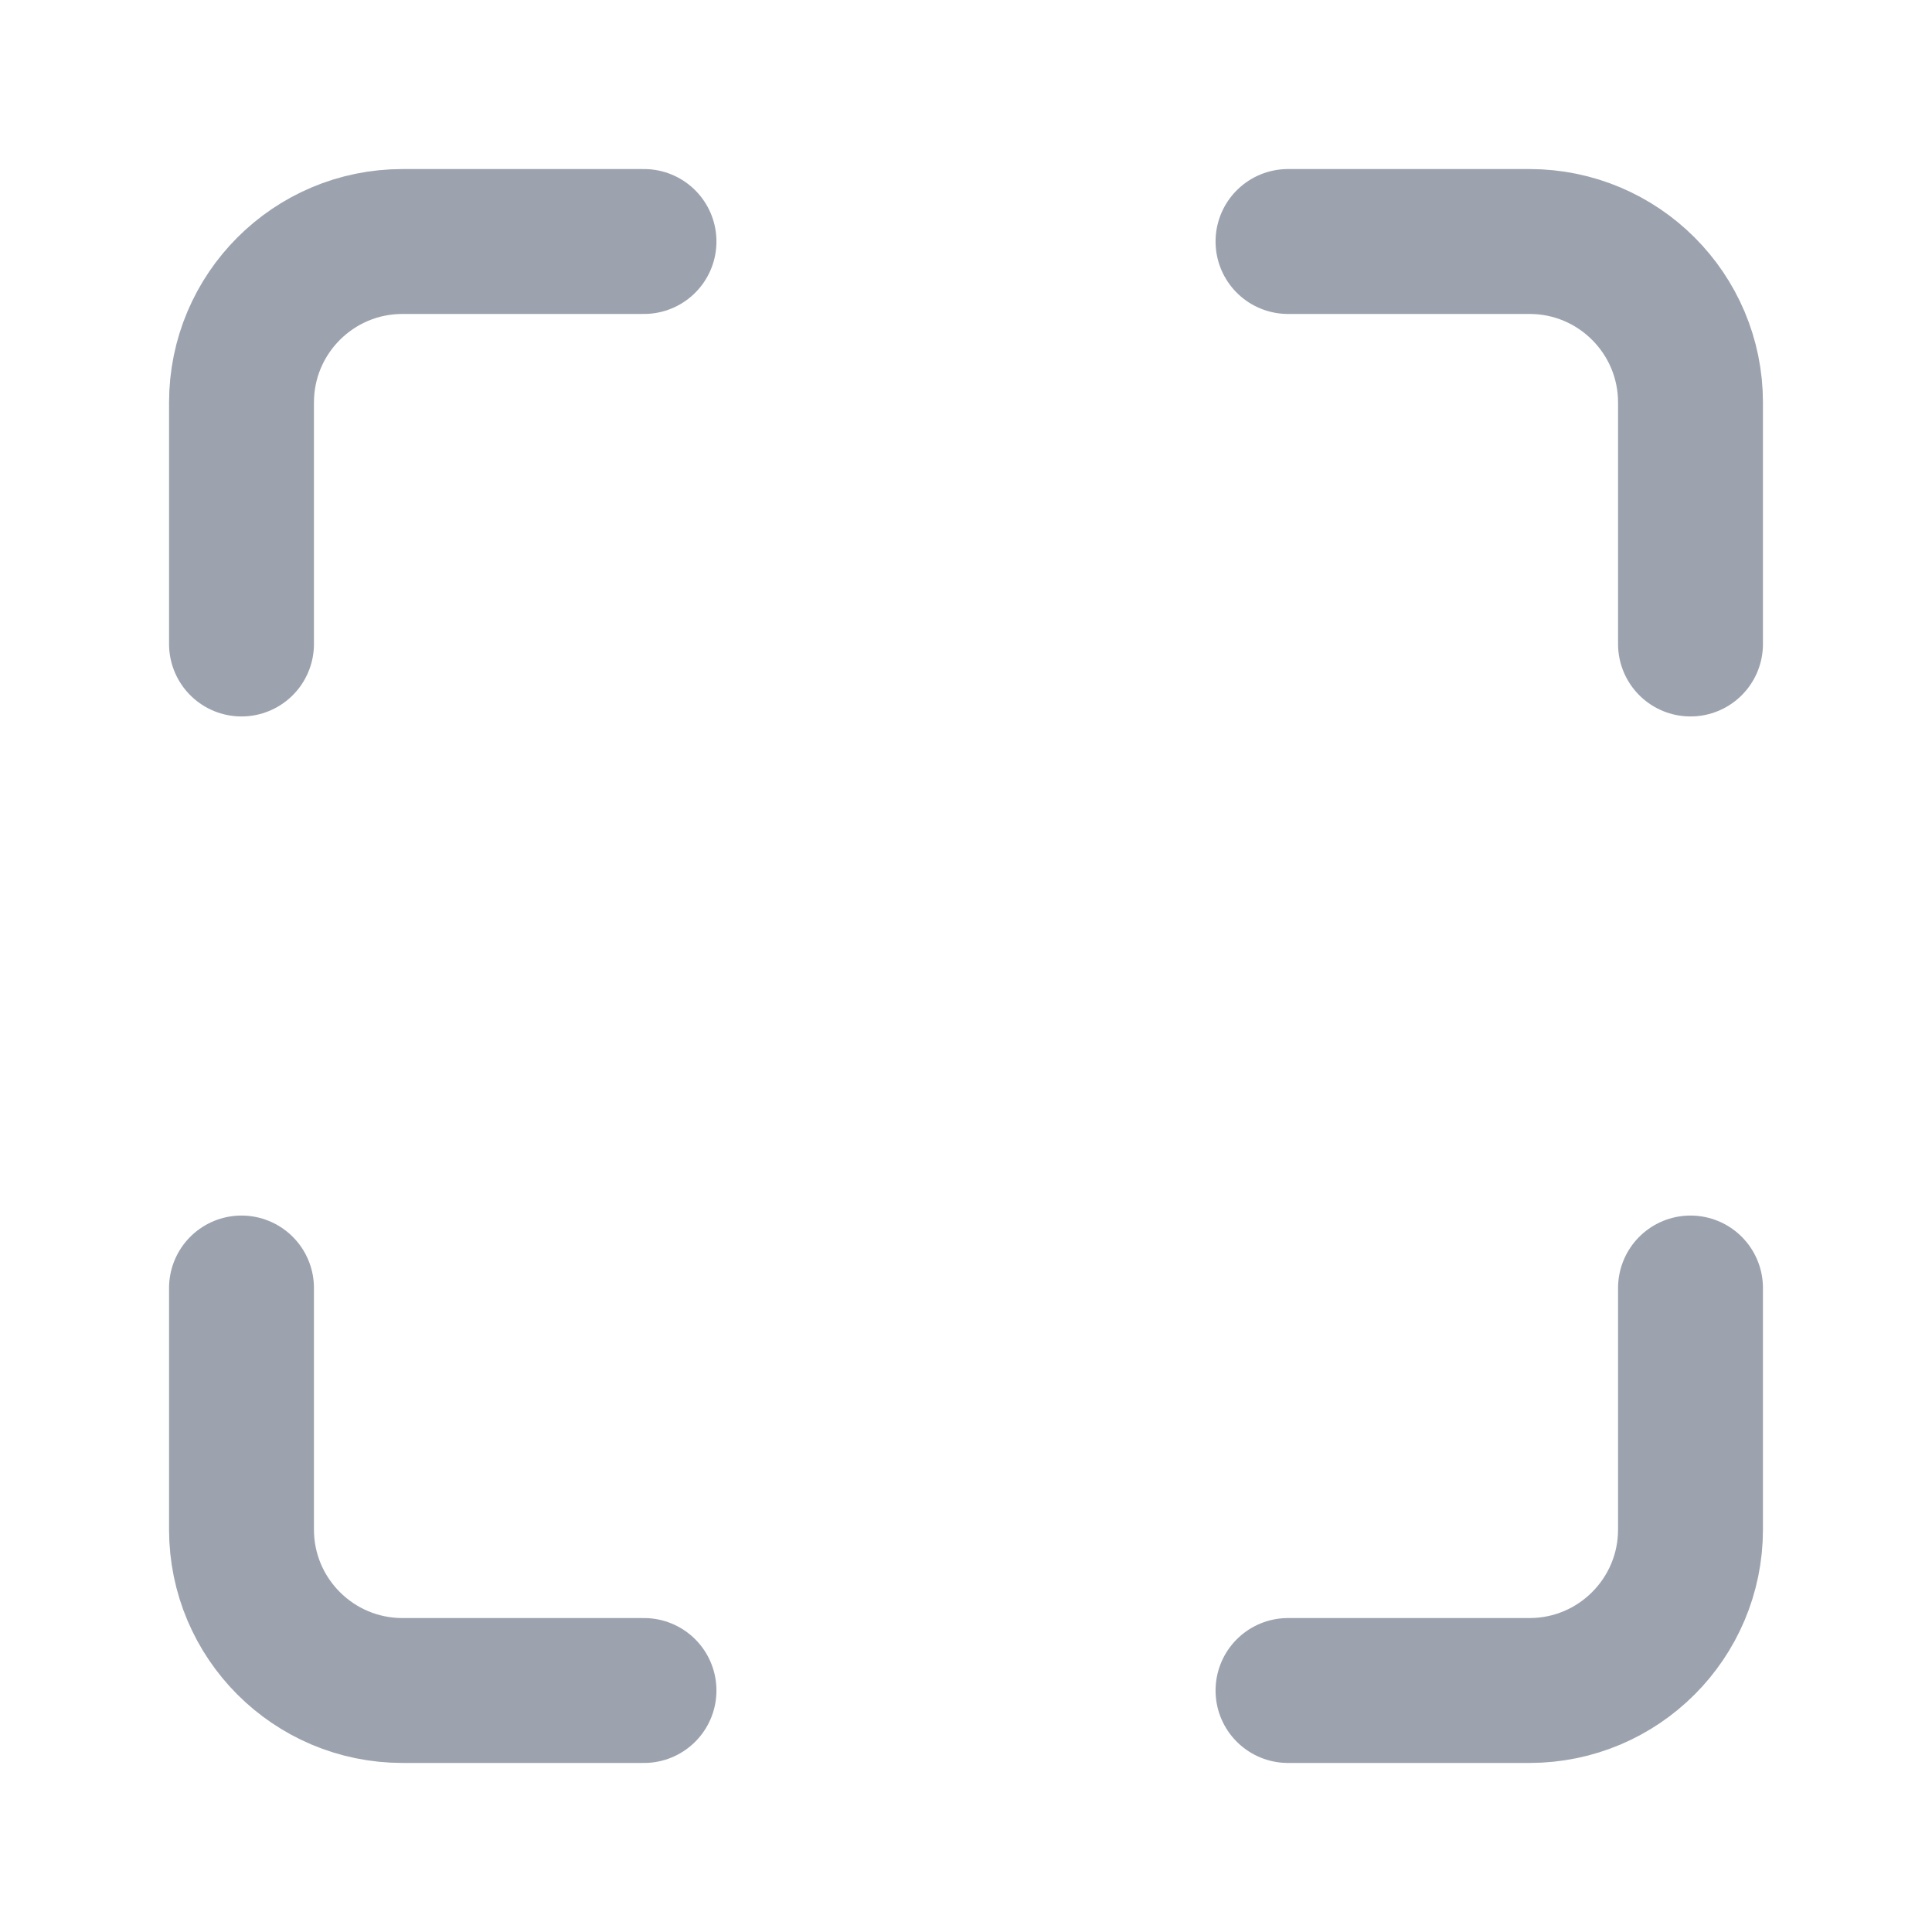
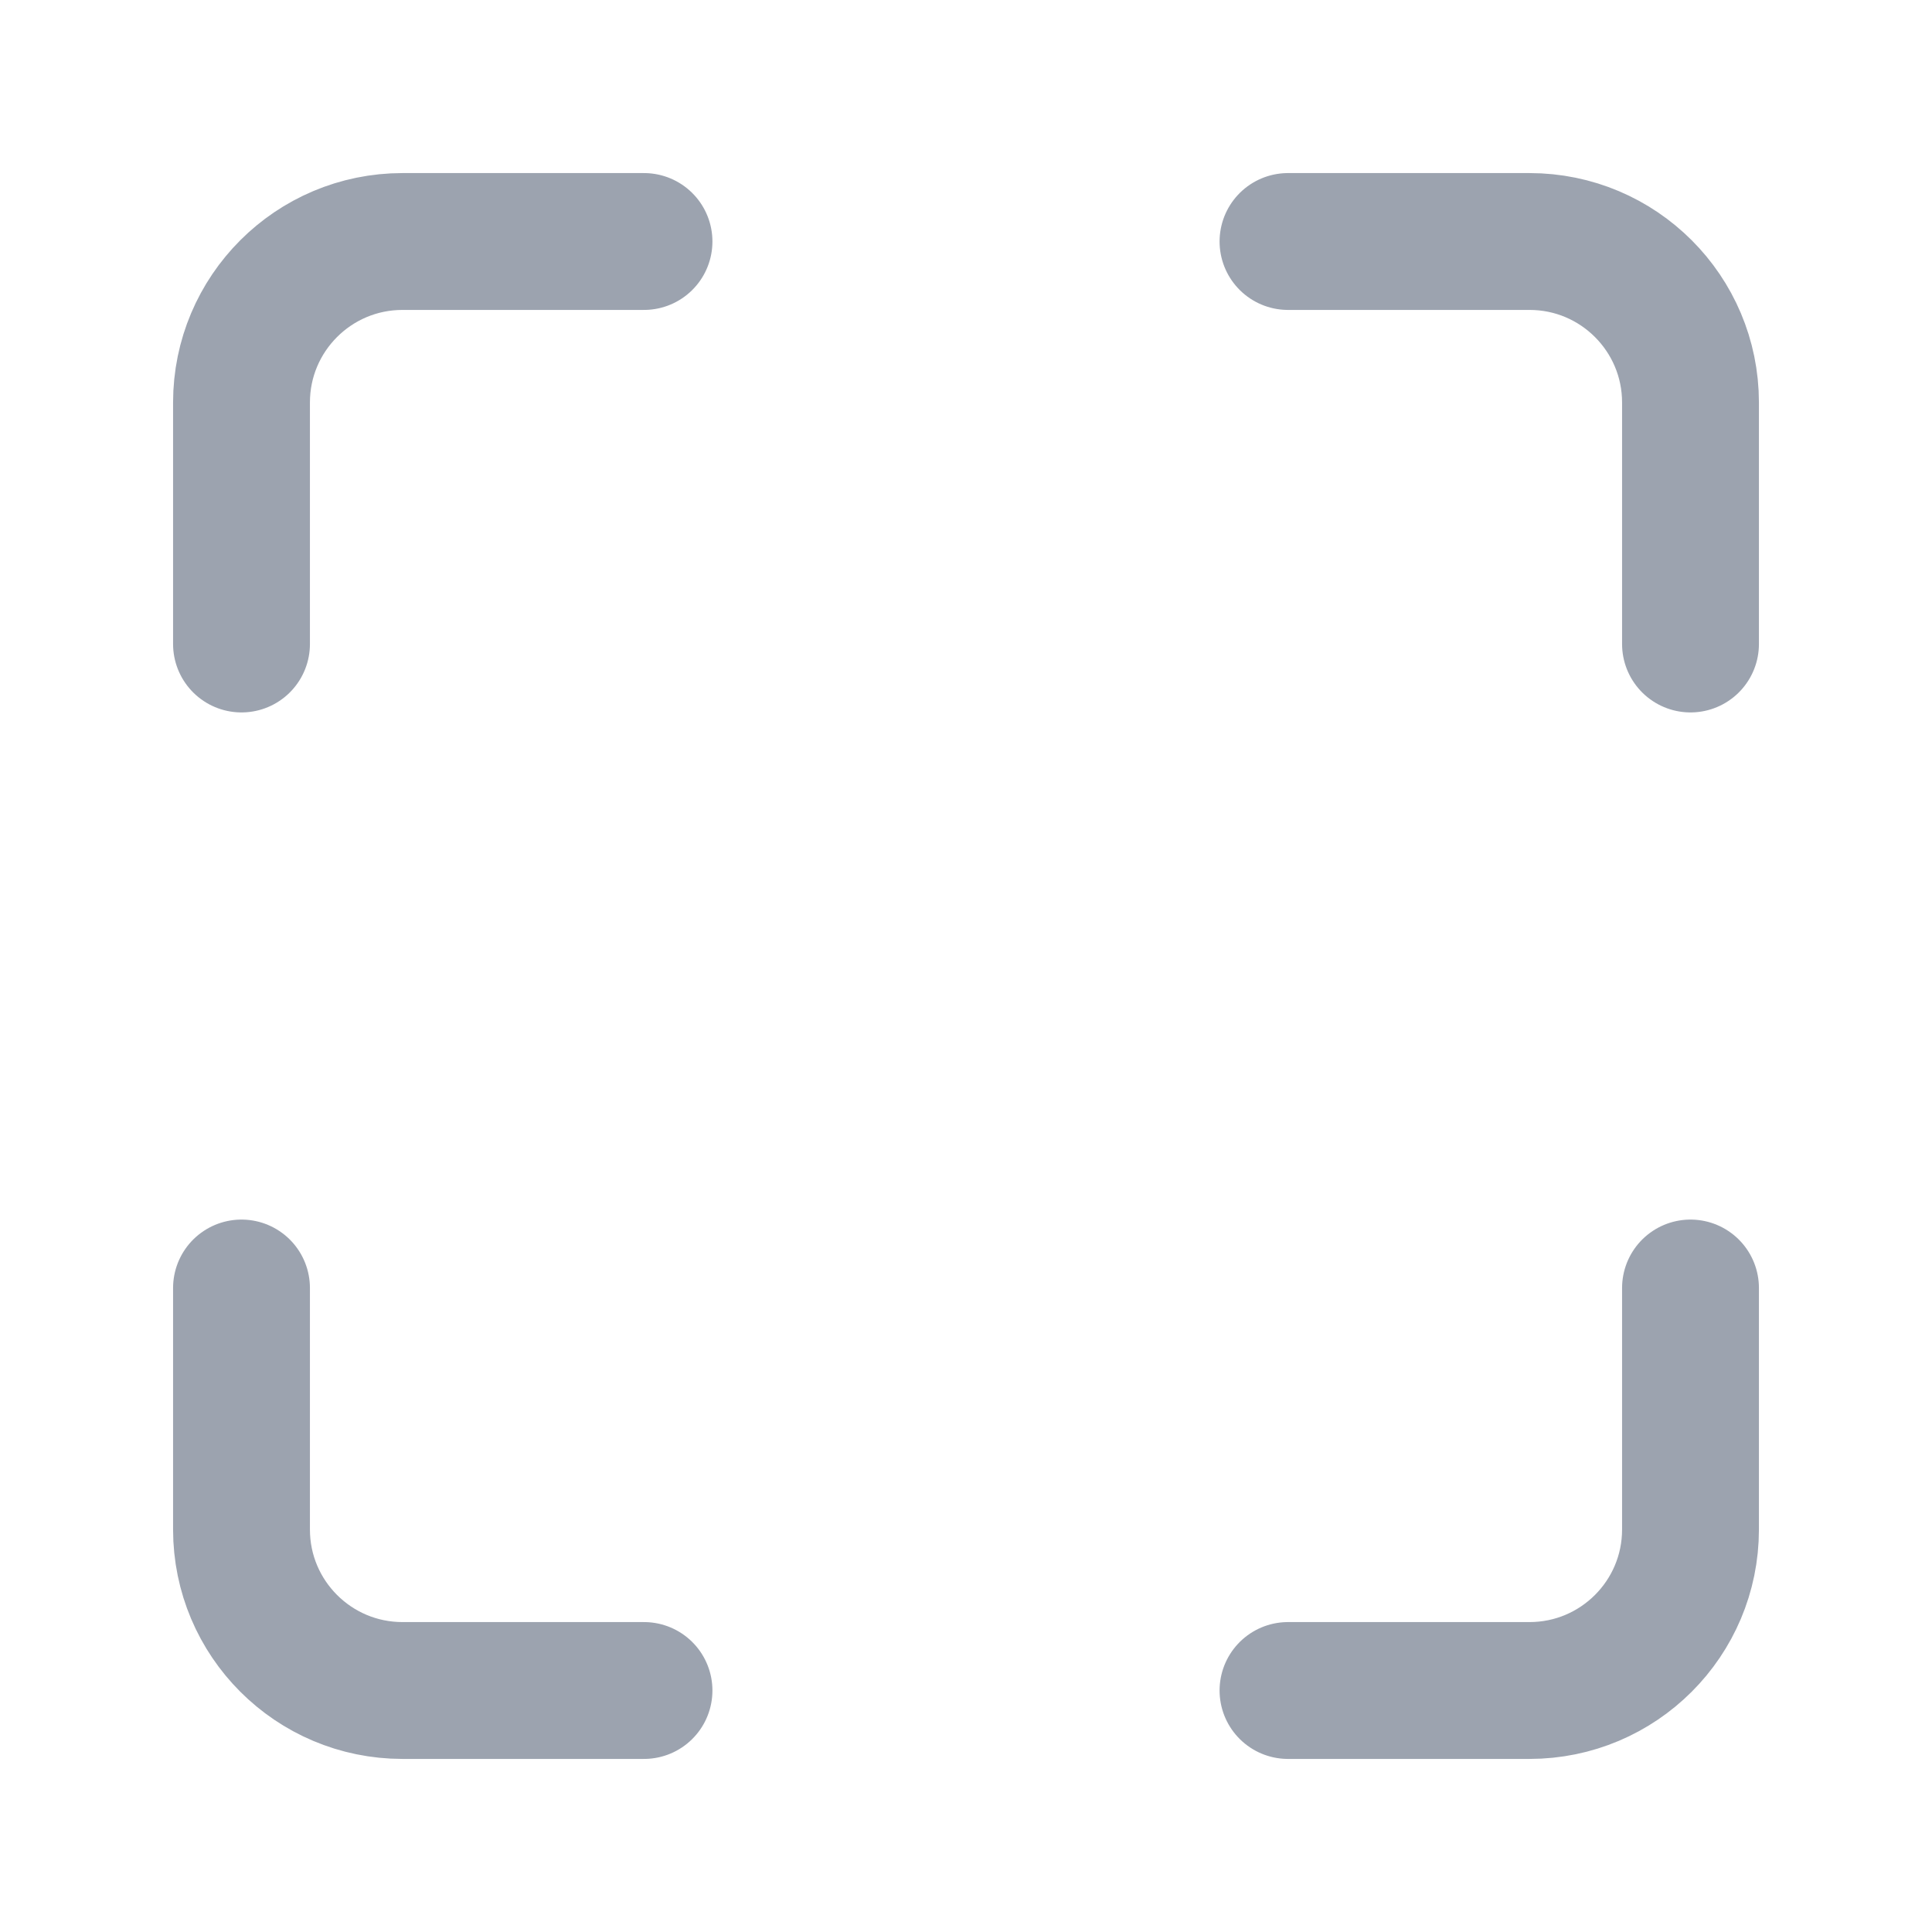
- <svg xmlns="http://www.w3.org/2000/svg" viewBox="0 0 24 24" fill="none" stroke="#9ca3af" stroke-width="1.8" stroke-linecap="round" stroke-linejoin="round">
+ <svg xmlns="http://www.w3.org/2000/svg" viewBox="0 0 24 24" fill="none" stroke="#9ca3af" stroke-width="1.7" stroke-linecap="round" stroke-linejoin="round">
  <path d="M8 3H5a2 2 0 0 0-2 2v3" />
  <path d="M21 8V5a2 2 0 0 0-2-2h-3" />
  <path d="M3 16v3a2 2 0 0 0 2 2h3" />
  <path d="M16 21h3a2 2 0 0 0 2-2v-3" />
</svg>
